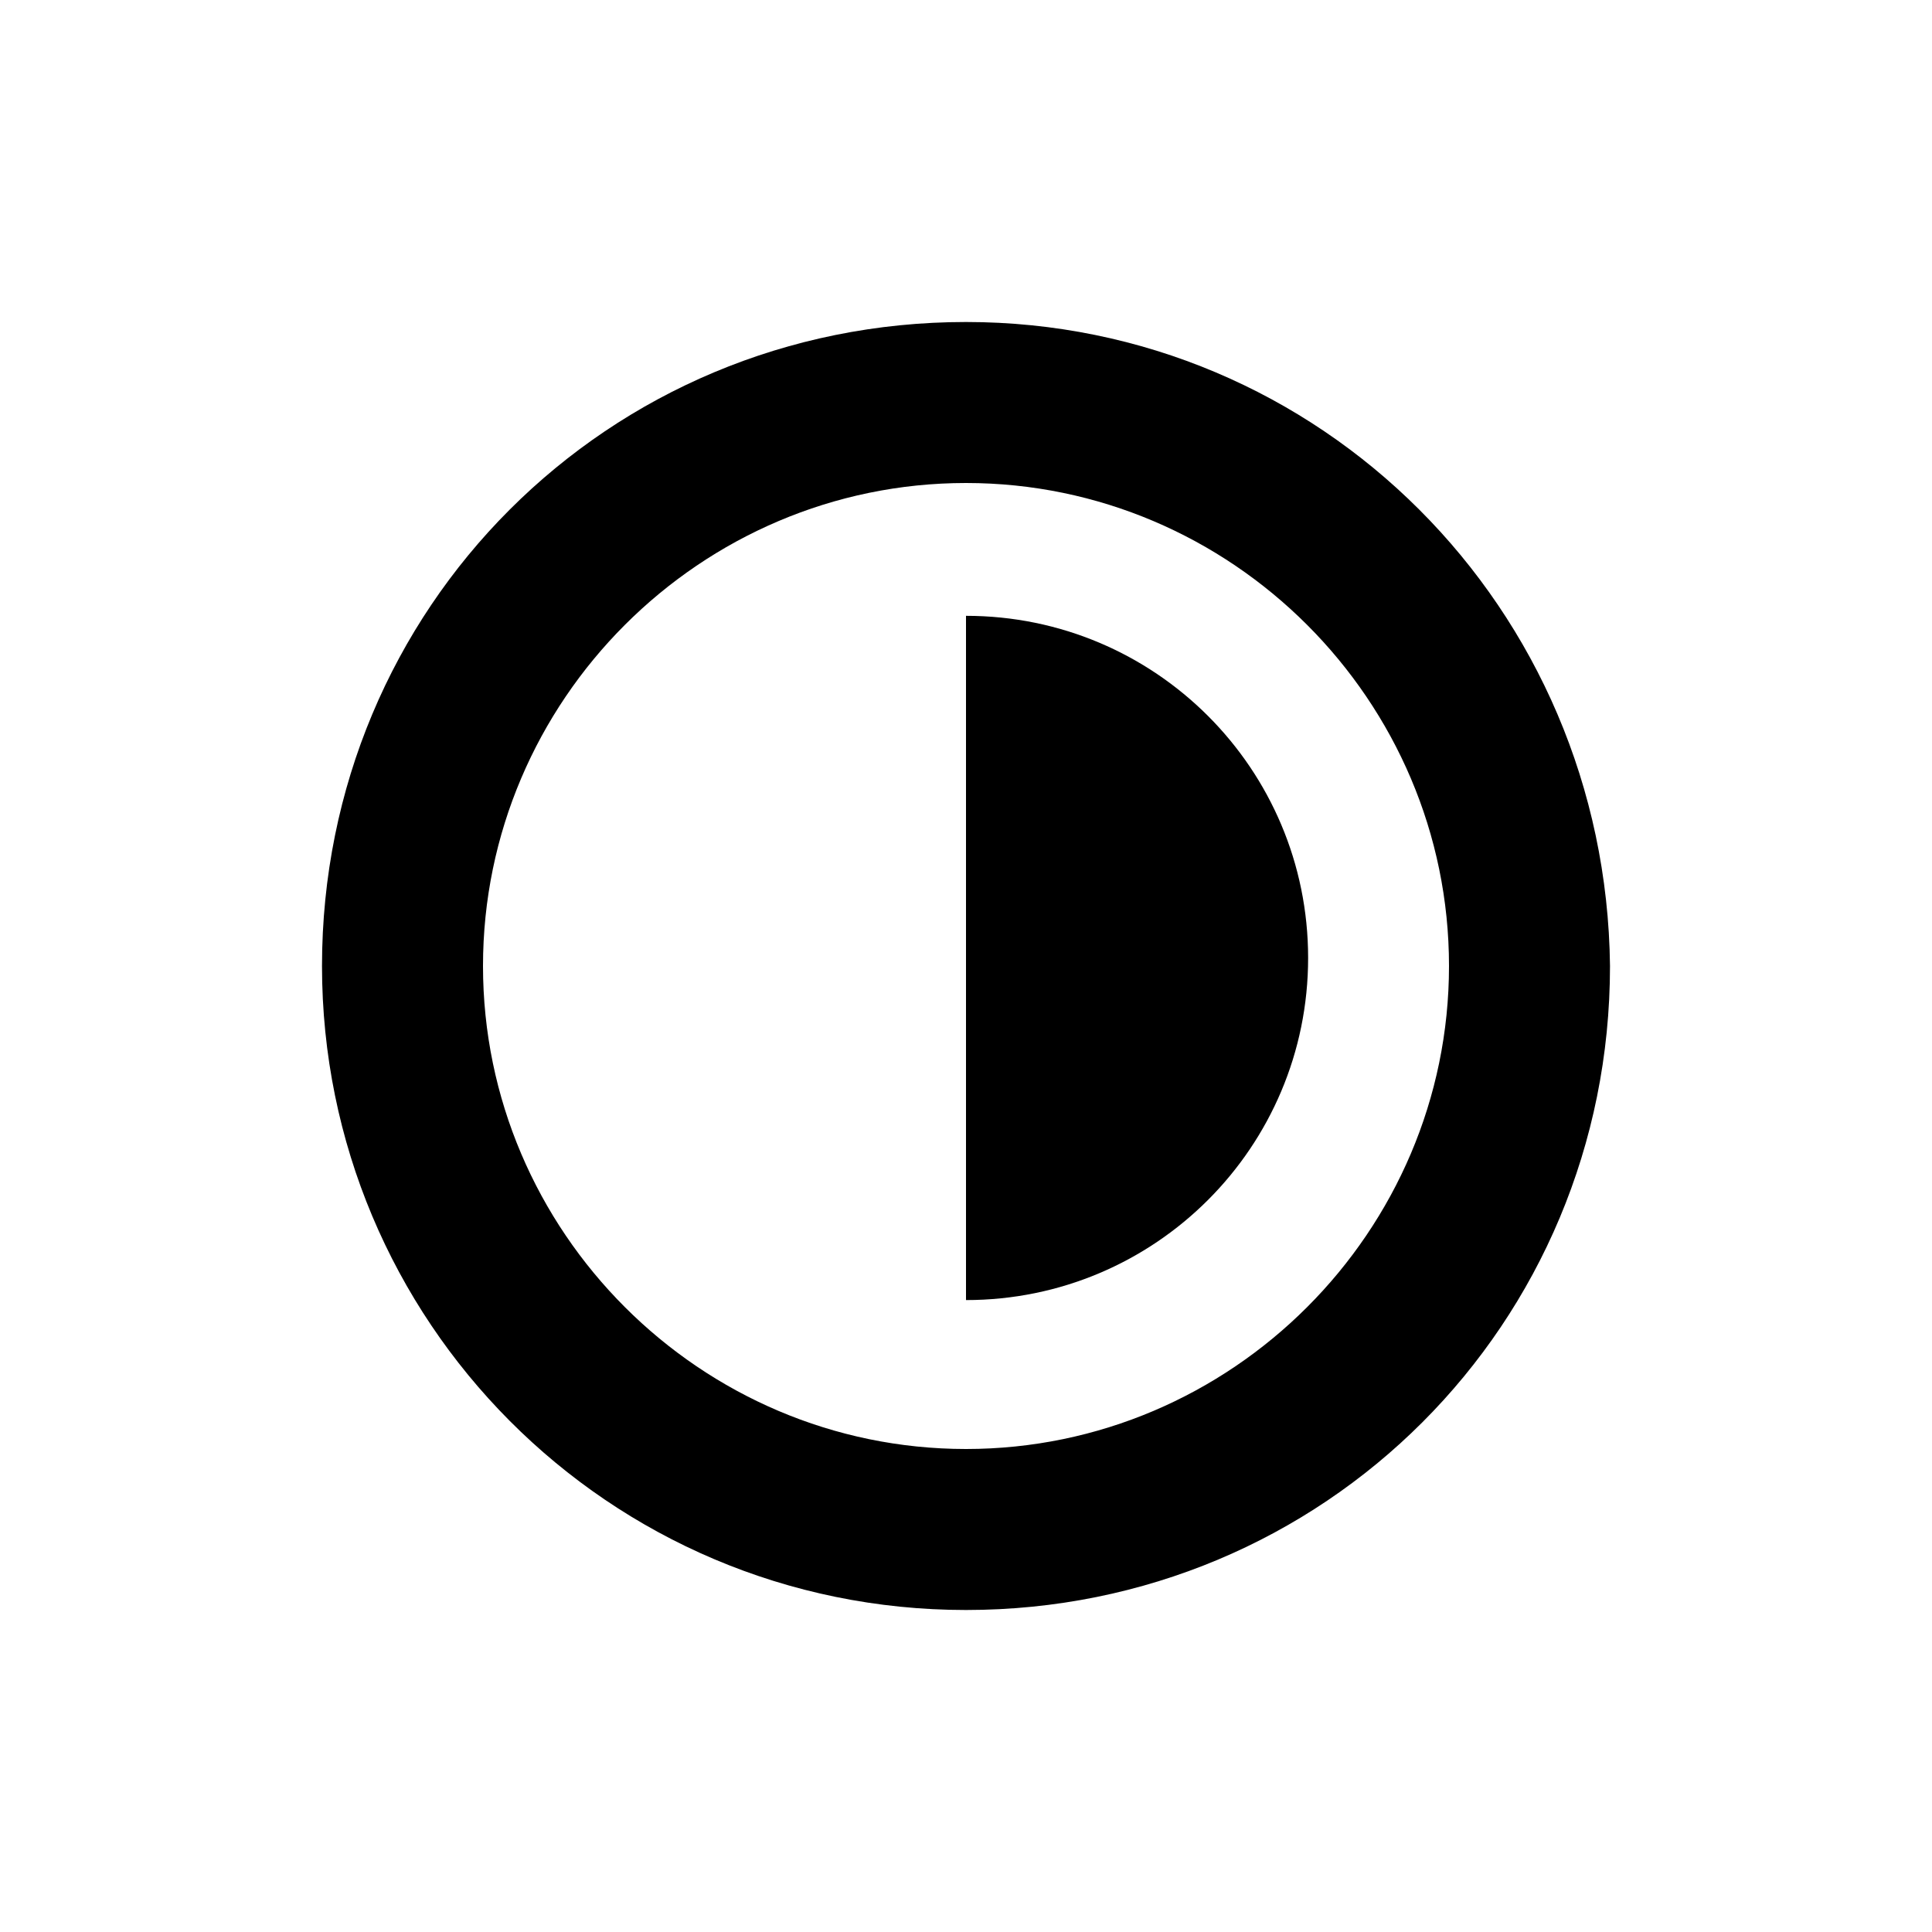
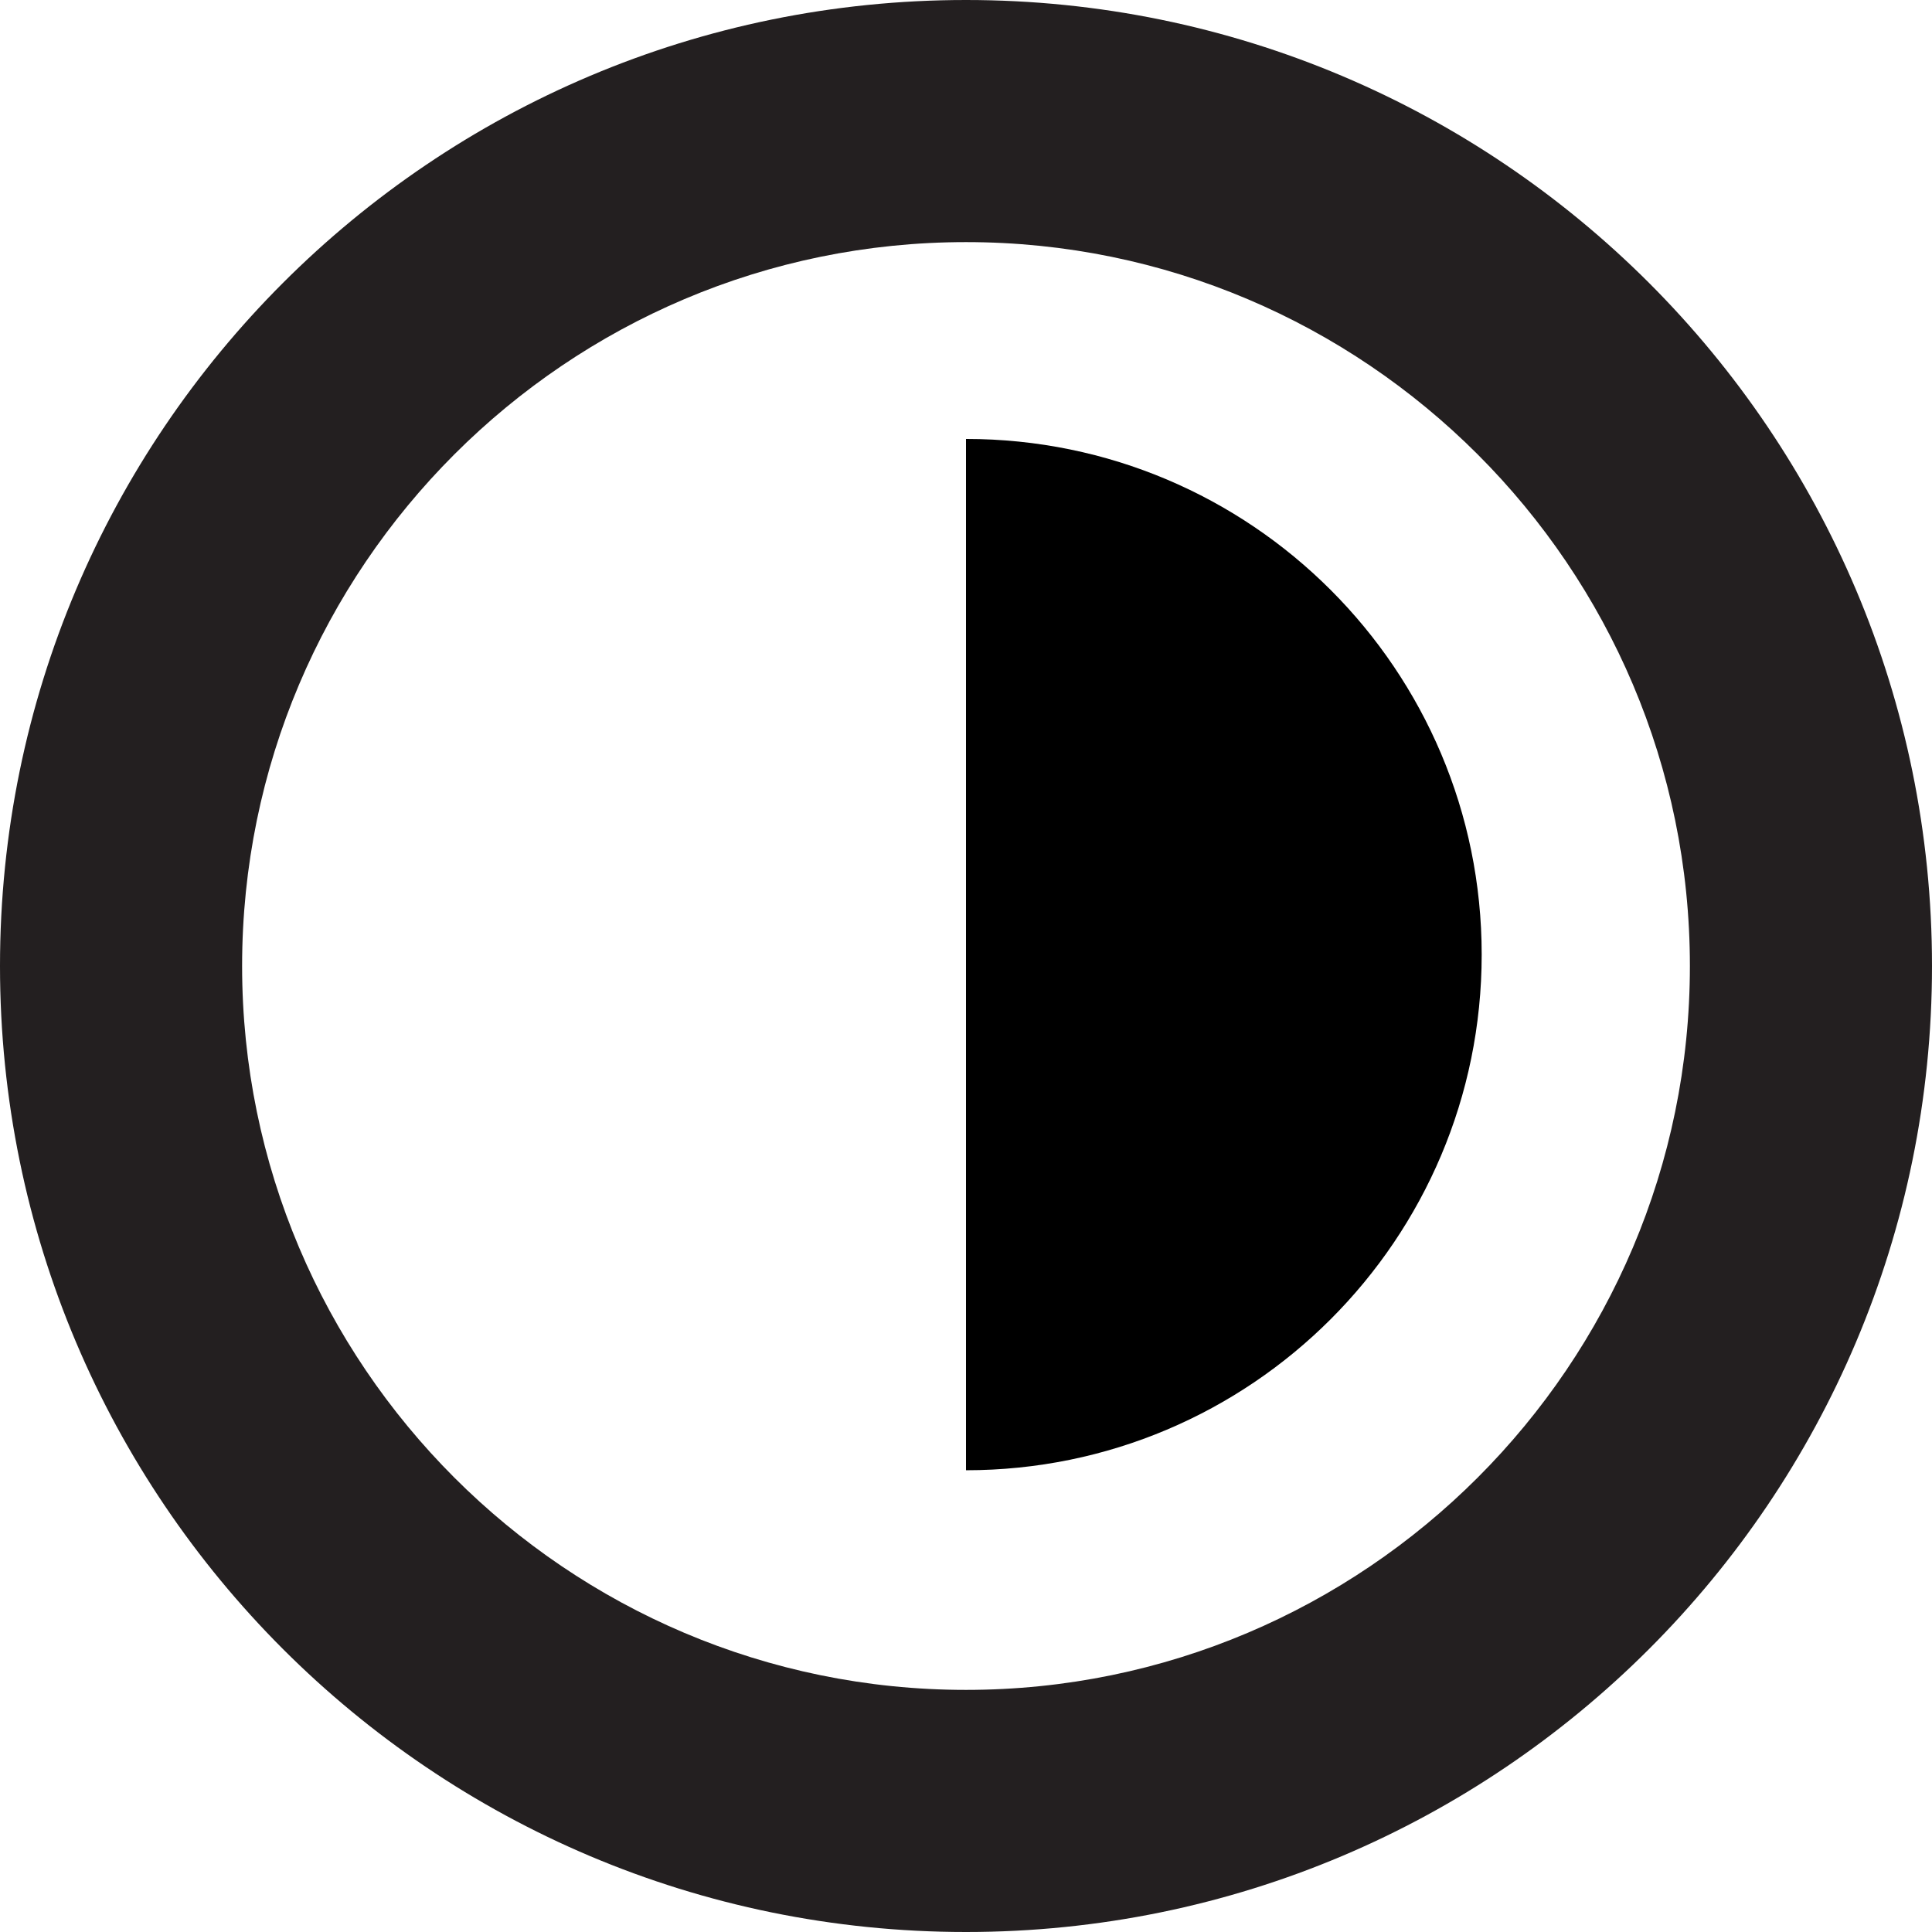
- <svg xmlns="http://www.w3.org/2000/svg" version="1.1" viewBox="0 0 48 48">
-   <path d="M24,12c6.6,0,12,5.4,12,12s-5.4,12-12,12s-12-5.4-12-12S17.4,12,24,12M24,8C15.1,8,8,15.1,8,24c0,8.8,7.1,16,16,16s16-7.1,16-16C39.9,15.1,32.8,8,24,8L24,8z" />
-   <path d="M24,32.3c4.7,0,8.5-3.8,8.5-8.5s-3.8-8.5-8.5-8.5" />
-   <rect fill="none" width="48" height="48" />
+ <svg xmlns="http://www.w3.org/2000/svg" version="1.0" id="Layer_1" x="0px" y="0px" width="31.92px" height="31.92px" viewBox="-35.422 -7.96 31.92 31.92" enable-background="new -35.422 -7.96 31.92 31.92" xml:space="preserve">
+   <path fill="#231F20" d="M-19.462-3.96c6.595,0,11.96,5.365,11.96,11.96s-5.365,11.96-11.96,11.96S-31.422,14.595-31.422,8 S-26.057-3.96-19.462-3.96 M-19.462-7.96c-8.814,0-15.96,7.145-15.96,15.96c0,8.813,7.146,15.96,15.96,15.96S-3.502,16.813-3.502,8 C-3.502-0.815-10.648-7.96-19.462-7.96L-19.462-7.96z" />
+   <path d="M-19.462,16.331c4.706,0,8.52-3.813,8.52-8.52c0-4.705-3.813-8.519-8.52-8.519" />
</svg>
